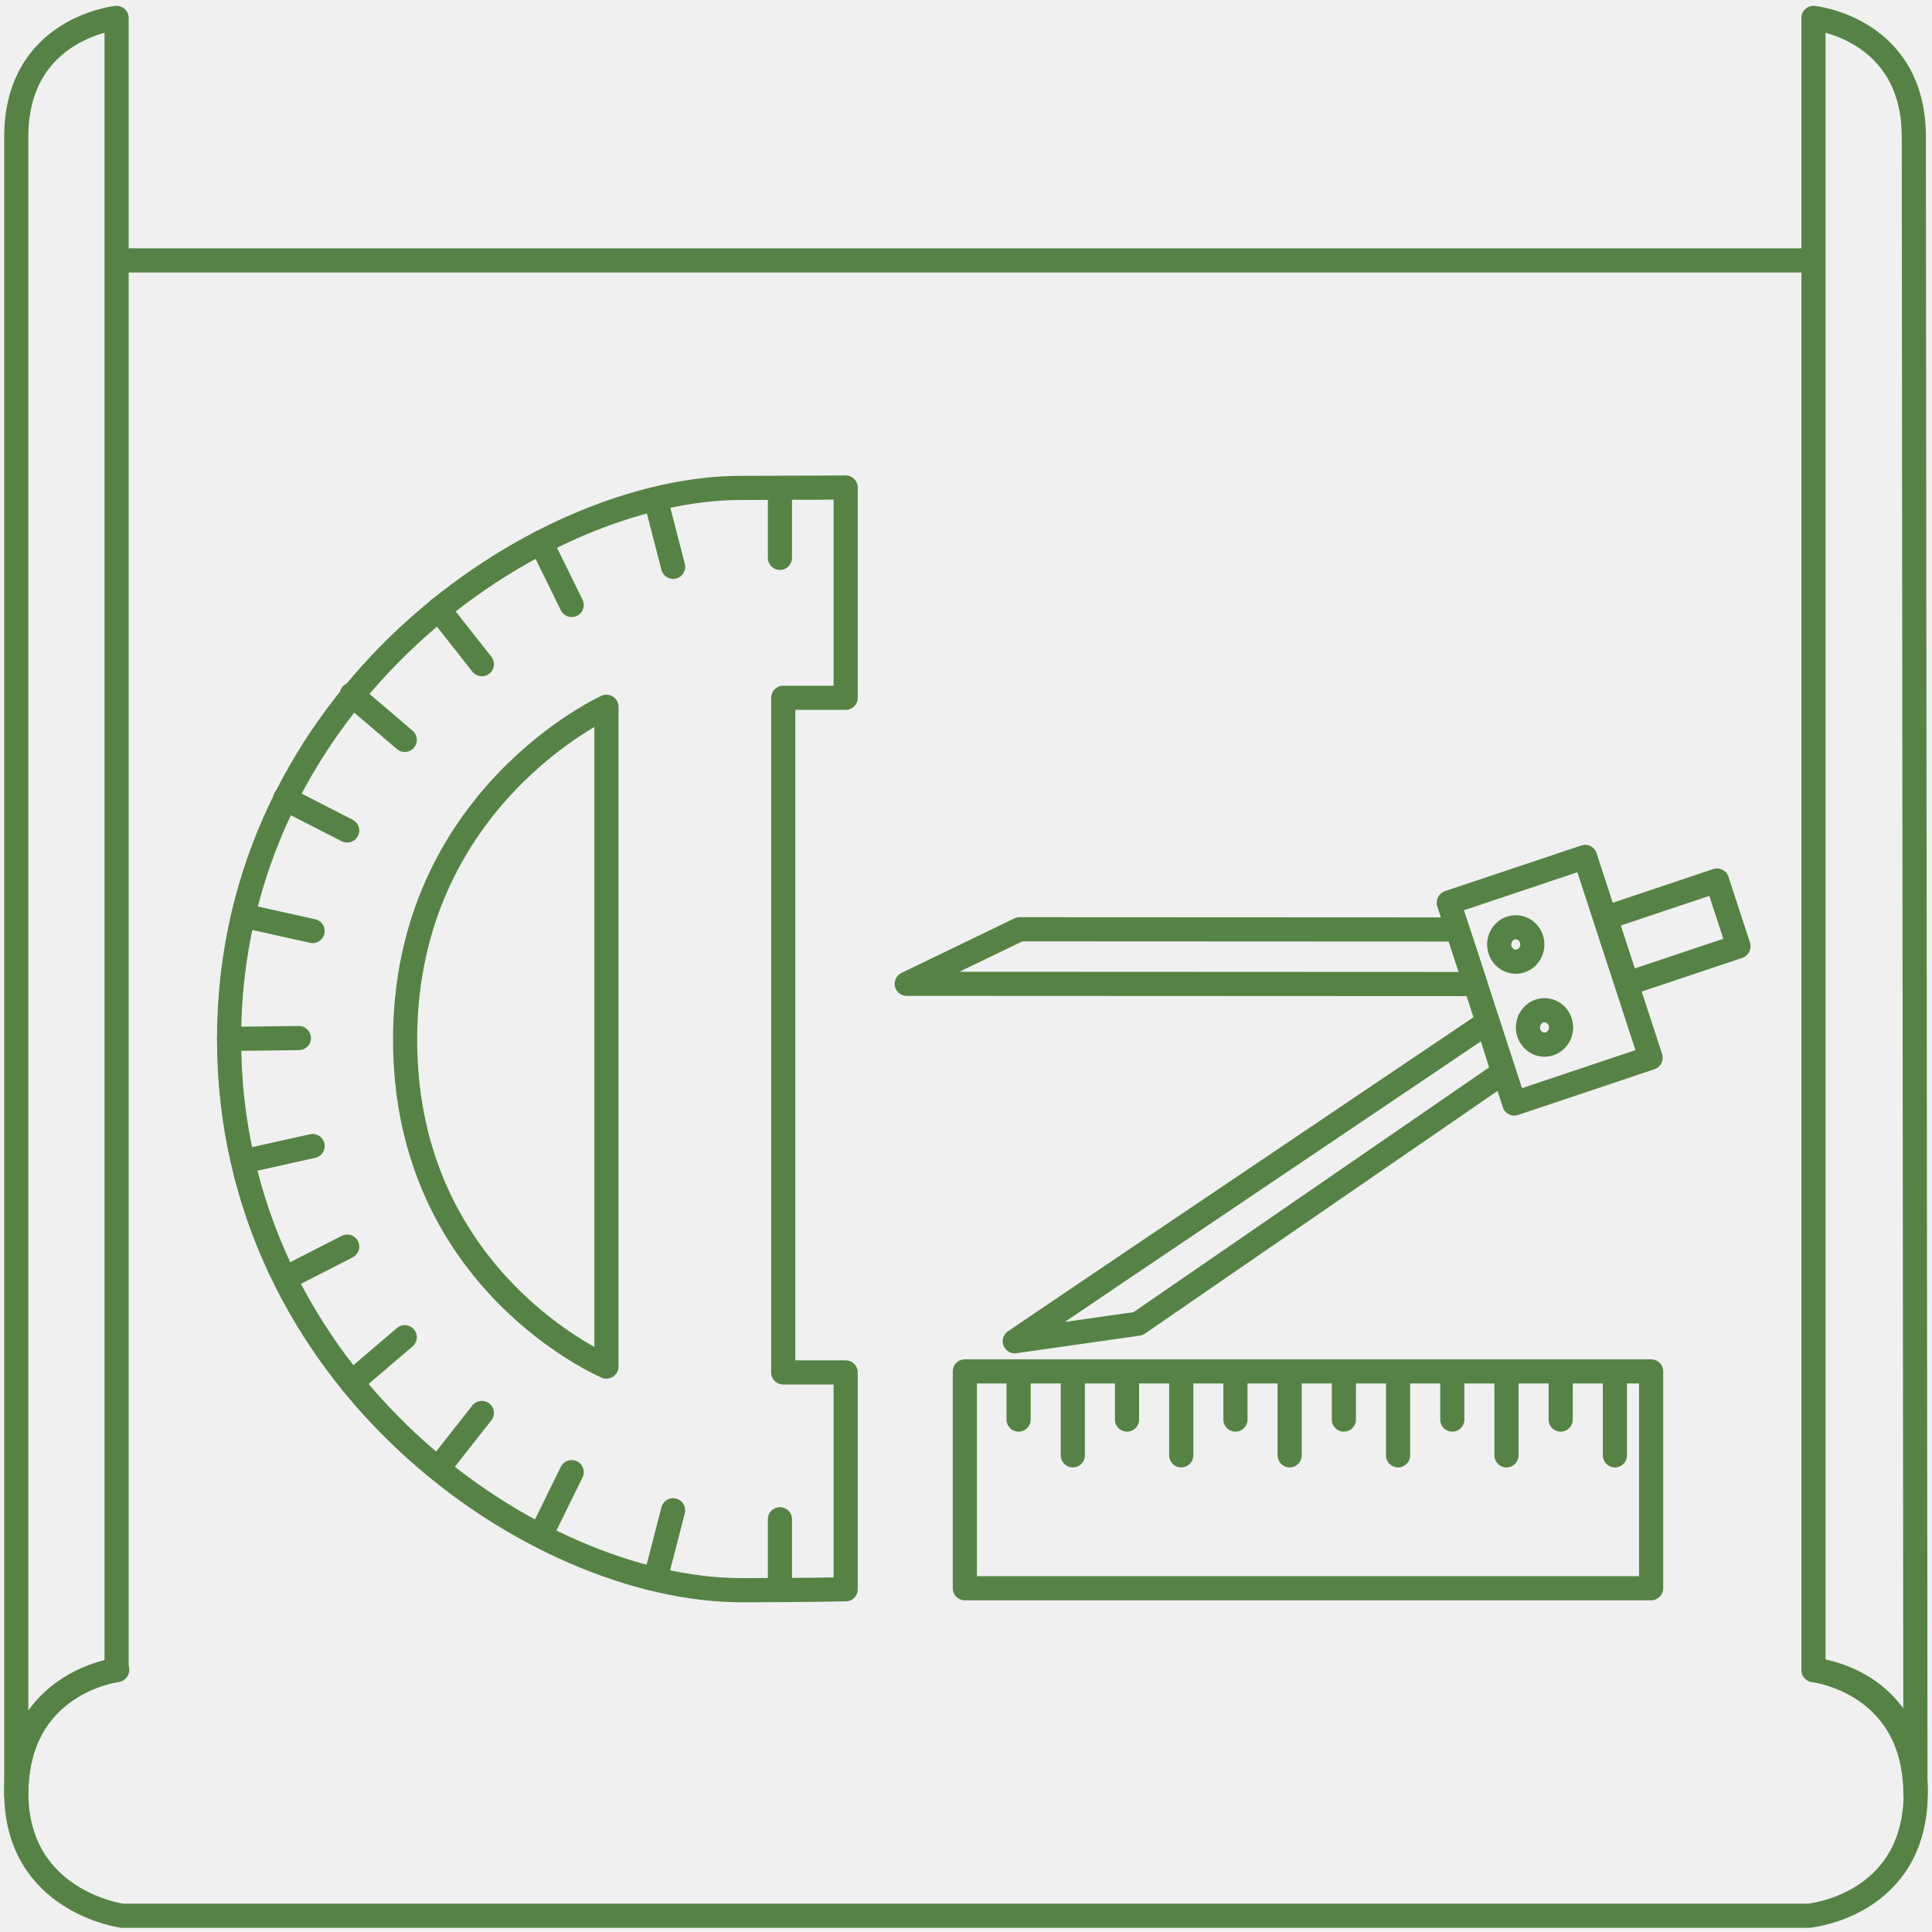
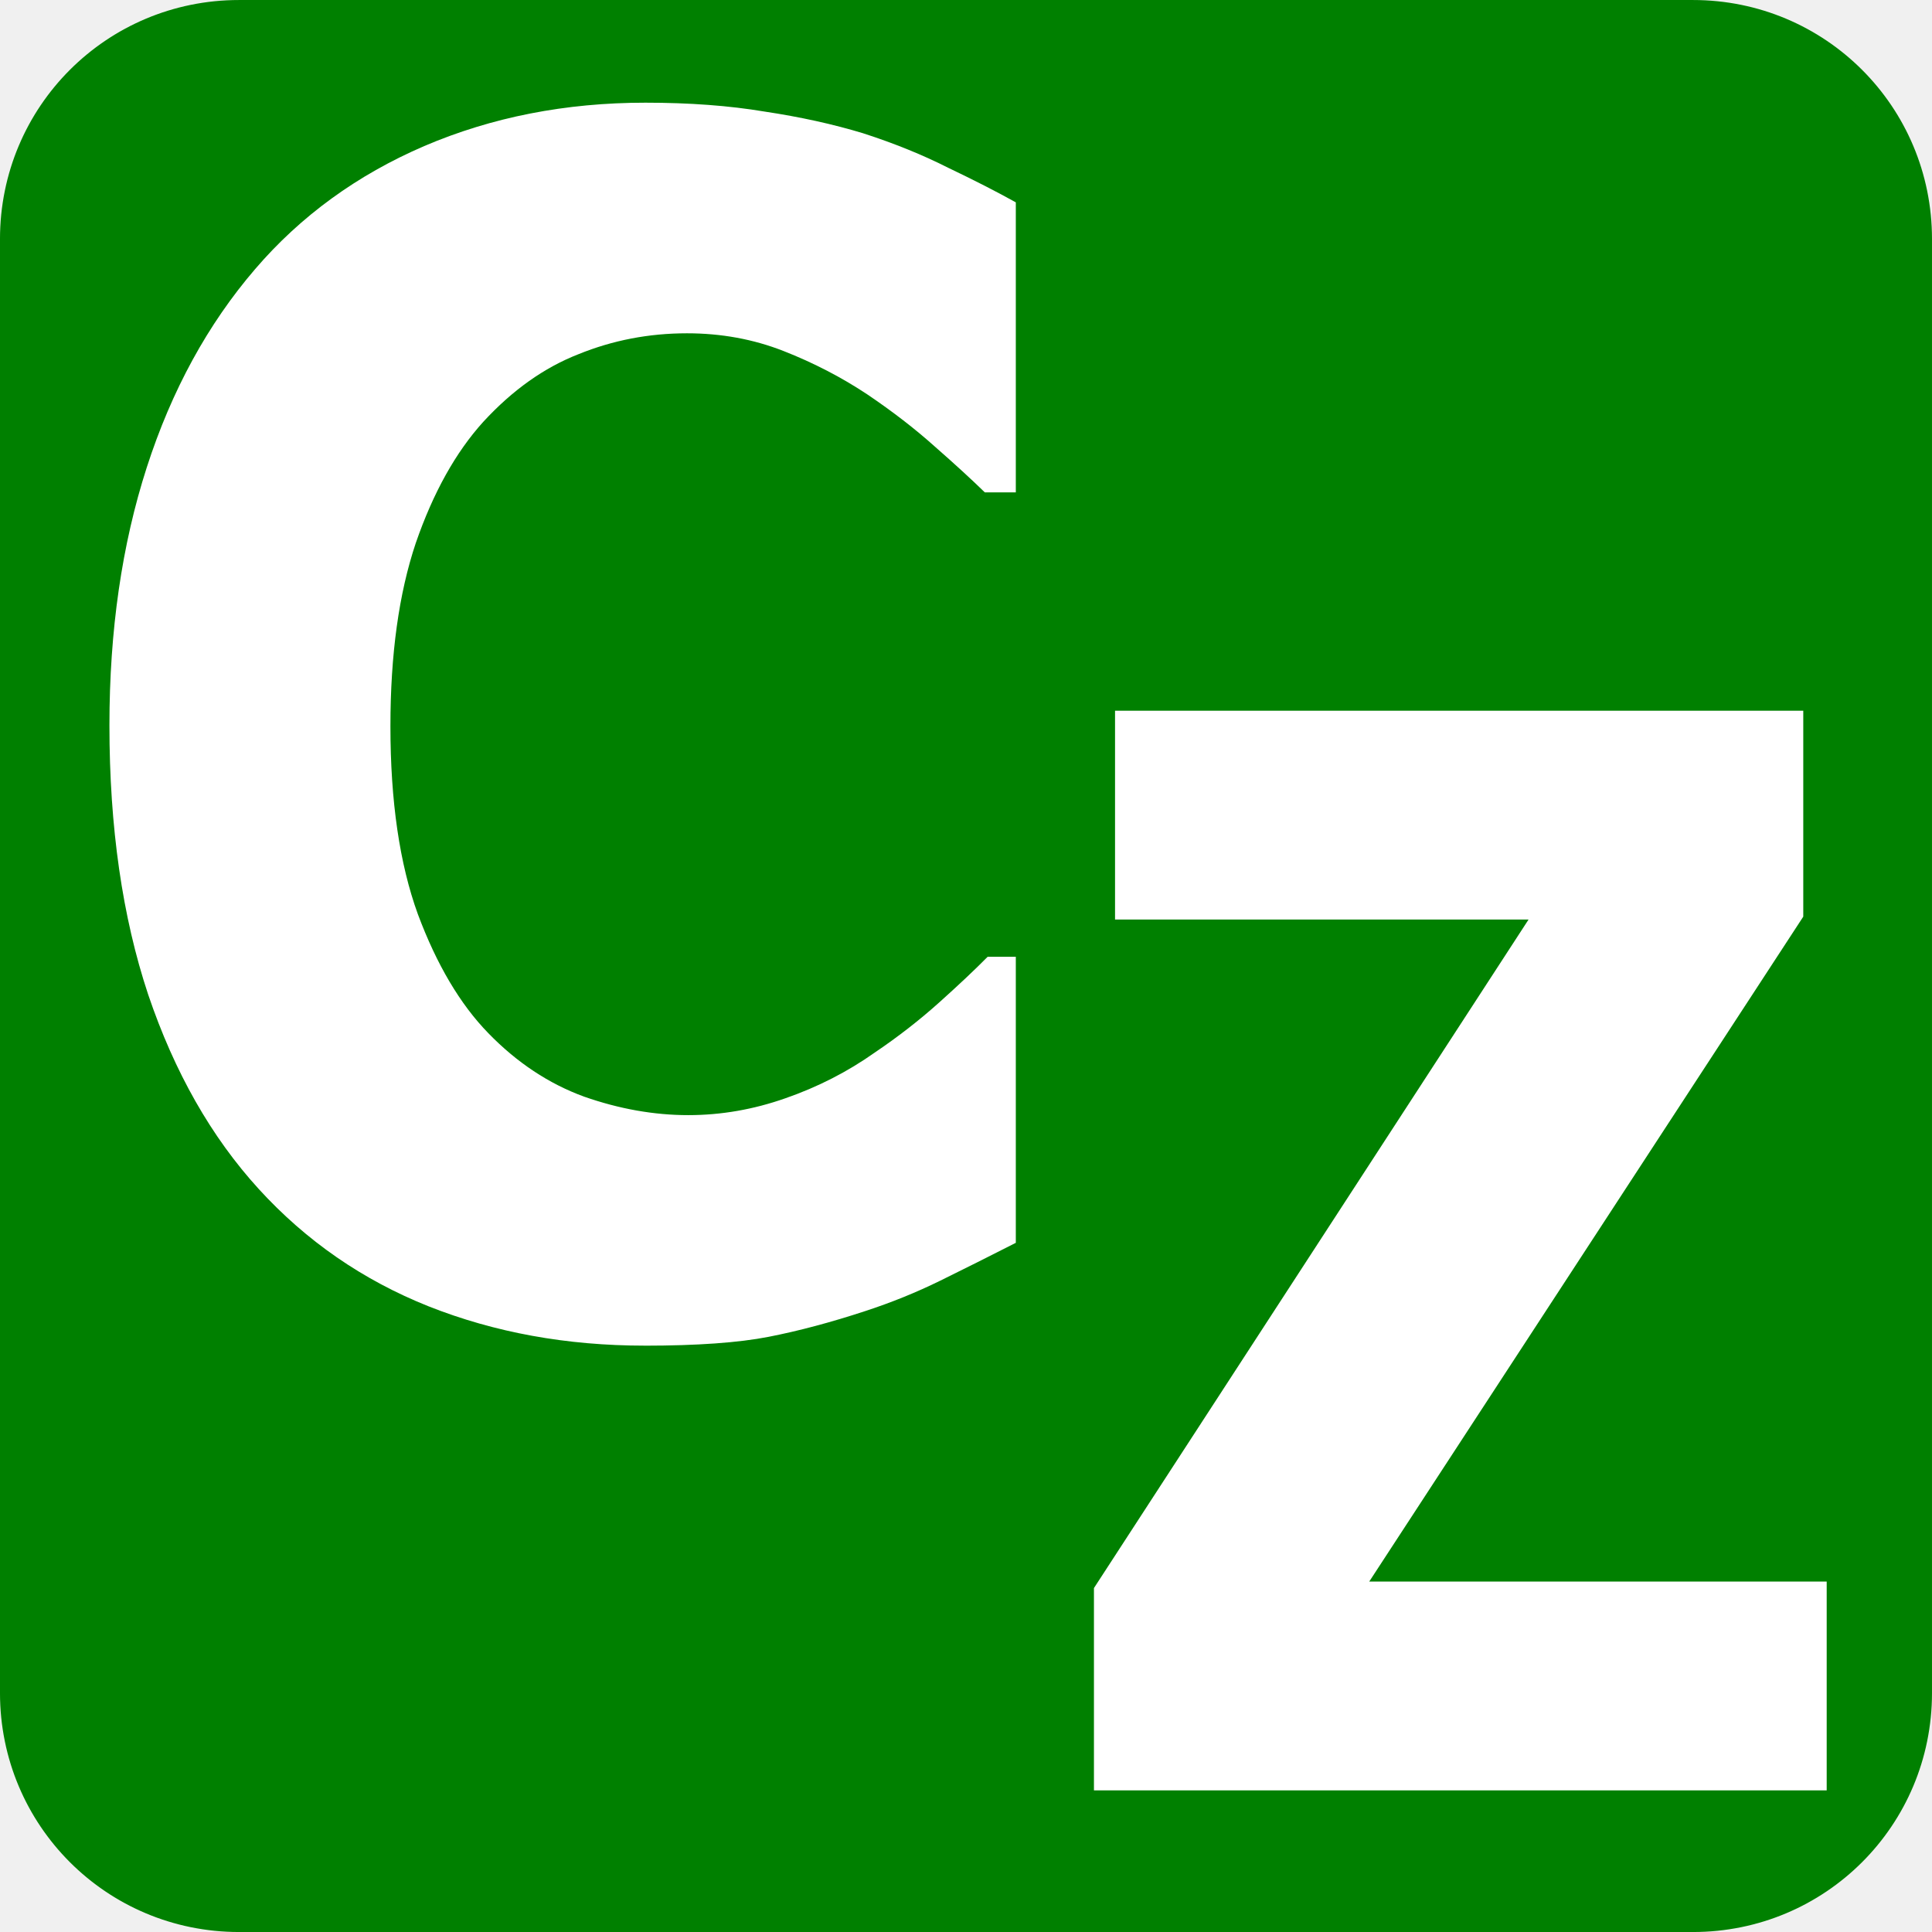
- <svg xmlns="http://www.w3.org/2000/svg" width="160" height="160" viewBox="0 0 160 160" id="svg2" version="1.1">
-   <defs id="defs4" />
-   <g id="layer1" transform="translate(0,-892.3622)" />
-   <g id="layer2" transform="translate(0,-892.3622)">
-     <path style="fill:none;fill-rule:evenodd;stroke:#568345;stroke-width:2;stroke-linecap:round;stroke-linejoin:round;stroke-miterlimit:4;stroke-dasharray:none;stroke-opacity:1" d="m 70.034,932.736 0,17.414 -5.17,0 0,55.871 5.17,0 0,17.959 c 0,0 -3.634,0.074 -8.637,0.074 -17.156,0 -42.427,-17.453 -42.427,-45.644 0,-28.191 25.479,-45.644 42.427,-45.644 4.316,0 8.637,-0.03 8.637,-0.03 z" id="path4208" />
-     <path style="fill:none;fill-rule:evenodd;stroke:#568345;stroke-width:2;stroke-linecap:round;stroke-linejoin:round;stroke-miterlimit:4;stroke-dasharray:none;stroke-opacity:1" d="m 50.223,950.894 0,54.643 c 0,0 -16.675,-7.055 -16.675,-27.065 0,-20.01 16.675,-27.578 16.675,-27.578 z" id="path4210" />
-     <path style="fill:none;fill-rule:evenodd;stroke:#568345;stroke-width:2;stroke-linecap:round;stroke-linejoin:round;stroke-miterlimit:4;stroke-dasharray:none;stroke-opacity:1" d="m 64.591,932.783 0,5.778" id="path4212" />
-     <path id="path4214" d="m 54.301,933.71 1.444,5.594" style="fill:none;fill-rule:evenodd;stroke:#568345;stroke-width:2;stroke-linecap:round;stroke-linejoin:round;stroke-miterlimit:4;stroke-dasharray:none;stroke-opacity:1" />
-     <path style="fill:none;fill-rule:evenodd;stroke:#568345;stroke-width:2;stroke-linecap:round;stroke-linejoin:round;stroke-miterlimit:4;stroke-dasharray:none;stroke-opacity:1" d="m 44.796,937.279 2.548,5.185" id="path4216" />
-     <path id="path4218" d="m 36.331,942.824 3.572,4.541" style="fill:none;fill-rule:evenodd;stroke:#568345;stroke-width:2;stroke-linecap:round;stroke-linejoin:round;stroke-miterlimit:4;stroke-dasharray:none;stroke-opacity:1" />
-     <path style="fill:none;fill-rule:evenodd;stroke:#568345;stroke-width:2;stroke-linecap:round;stroke-linejoin:round;stroke-miterlimit:4;stroke-dasharray:none;stroke-opacity:1" d="m 29.125,949.886 4.395,3.75" id="path4220" />
-     <path id="path4222" d="m 23.609,958.508 5.143,2.633" style="fill:none;fill-rule:evenodd;stroke:#568345;stroke-width:2;stroke-linecap:round;stroke-linejoin:round;stroke-miterlimit:4;stroke-dasharray:none;stroke-opacity:1" />
-     <path style="fill:none;fill-rule:evenodd;stroke:#568345;stroke-width:2;stroke-linecap:round;stroke-linejoin:round;stroke-miterlimit:4;stroke-dasharray:none;stroke-opacity:1" d="m 20.249,968.213 5.64,1.254" id="path4224" />
-     <path id="path4226" d="m 18.974,978.397 5.777,-0.066" style="fill:none;fill-rule:evenodd;stroke:#568345;stroke-width:2;stroke-linecap:round;stroke-linejoin:round;stroke-miterlimit:4;stroke-dasharray:none;stroke-opacity:1" />
-     <path id="path4228" d="m 64.591,1023.958 0,-5.778" style="fill:none;fill-rule:evenodd;stroke:#568345;stroke-width:2;stroke-linecap:round;stroke-linejoin:round;stroke-miterlimit:4;stroke-dasharray:none;stroke-opacity:1" />
-     <path style="fill:none;fill-rule:evenodd;stroke:#568345;stroke-width:2;stroke-linecap:round;stroke-linejoin:round;stroke-miterlimit:4;stroke-dasharray:none;stroke-opacity:1" d="m 54.301,1023.032 1.444,-5.594" id="path4230" />
-     <path id="path4232" d="m 44.796,1019.462 2.548,-5.185" style="fill:none;fill-rule:evenodd;stroke:#568345;stroke-width:2;stroke-linecap:round;stroke-linejoin:round;stroke-miterlimit:4;stroke-dasharray:none;stroke-opacity:1" />
-     <path style="fill:none;fill-rule:evenodd;stroke:#568345;stroke-width:2;stroke-linecap:round;stroke-linejoin:round;stroke-miterlimit:4;stroke-dasharray:none;stroke-opacity:1" d="m 36.331,1013.917 3.572,-4.541" id="path4234" />
-     <path id="path4236" d="m 29.125,1006.855 4.395,-3.75" style="fill:none;fill-rule:evenodd;stroke:#568345;stroke-width:2;stroke-linecap:round;stroke-linejoin:round;stroke-miterlimit:4;stroke-dasharray:none;stroke-opacity:1" />
-     <path style="fill:none;fill-rule:evenodd;stroke:#568345;stroke-width:2;stroke-linecap:round;stroke-linejoin:round;stroke-miterlimit:4;stroke-dasharray:none;stroke-opacity:1" d="m 23.609,998.234 5.143,-2.633" id="path4238" />
-     <path id="path4240" d="m 20.249,988.528 5.64,-1.254" style="fill:none;fill-rule:evenodd;stroke:#568345;stroke-width:2;stroke-linecap:round;stroke-linejoin:round;stroke-miterlimit:4;stroke-dasharray:none;stroke-opacity:1" />
-     <path style="opacity:1;fill:none;fill-opacity:1;stroke:#568345;stroke-width:2;stroke-linecap:round;stroke-linejoin:round;stroke-miterlimit:4;stroke-dasharray:none;stroke-dashoffset:0;stroke-opacity:1" d="m 120.698,969.339 1.489,4.518 -37.789,-0.017 -9.307,-0.004 9.345,-4.514 z" id="rect4263" />
-     <path id="path4266" d="m 124.495,981.165 -1.296,-4.143 -31.452,21.2 -7.708,5.216 10.211,-1.454 z" style="opacity:1;fill:none;fill-opacity:1;stroke:#568345;stroke-width:2;stroke-linecap:round;stroke-linejoin:round;stroke-miterlimit:4;stroke-dasharray:none;stroke-dashoffset:0;stroke-opacity:1" />
-     <rect style="opacity:1;fill:none;fill-opacity:1;stroke:#568345;stroke-width:2;stroke-linecap:round;stroke-linejoin:round;stroke-miterlimit:4;stroke-dasharray:none;stroke-dashoffset:0;stroke-opacity:1" id="rect4268" width="17.499" height="11.907" x="955.144" y="174.125" transform="matrix(0.3102884,0.9506425,-0.9481746,0.3177497,0,0)" />
-     <rect style="opacity:1;fill:none;fill-opacity:1;stroke:#568345;stroke-width:2;stroke-linecap:round;stroke-linejoin:round;stroke-miterlimit:4;stroke-dasharray:none;stroke-dashoffset:0;stroke-opacity:1" id="rect4270" width="5.737" height="9.727" x="960.471" y="164.345" transform="matrix(0.3102884,0.9506425,-0.9481746,0.3177497,0,0)" />
-     <path style="opacity:1;fill:none;fill-opacity:1;stroke:#568345;stroke-width:2;stroke-linecap:round;stroke-linejoin:round;stroke-miterlimit:4;stroke-dasharray:none;stroke-dashoffset:0;stroke-opacity:1" id="path4308" d="m 126.9,970.557 a 1.371,1.426 0 0 1 -1.348,1.449 1.371,1.426 0 0 1 -1.393,-1.402 1.371,1.426 0 0 1 1.347,-1.449 1.371,1.426 0 0 1 1.394,1.401" />
-     <path d="m 129.28,977.426 a 1.371,1.426 0 0 1 -1.348,1.449 1.371,1.426 0 0 1 -1.393,-1.402 1.371,1.426 0 0 1 1.347,-1.449 1.371,1.426 0 0 1 1.394,1.401" id="path4310" style="opacity:1;fill:none;fill-opacity:1;stroke:#568345;stroke-width:2;stroke-linecap:round;stroke-linejoin:round;stroke-miterlimit:4;stroke-dasharray:none;stroke-dashoffset:0;stroke-opacity:1" />
-     <rect style="opacity:1;fill:none;fill-opacity:1;stroke:#568345;stroke-width:2;stroke-linecap:round;stroke-linejoin:round;stroke-miterlimit:4;stroke-dasharray:none;stroke-dashoffset:0;stroke-opacity:1" id="rect4261" width="56.836" height="17.958" x="79.904" y="1005.935" />
-     <path style="fill:none;fill-rule:evenodd;stroke:#568345;stroke-width:2;stroke-linecap:round;stroke-linejoin:round;stroke-miterlimit:4;stroke-dasharray:none;stroke-opacity:1" d="m 88.846,1006.782 0,6.106" id="path4312" />
-     <path id="path4314" d="m 97.825,1006.782 0,6.106" style="fill:none;fill-rule:evenodd;stroke:#568345;stroke-width:2;stroke-linecap:round;stroke-linejoin:round;stroke-miterlimit:4;stroke-dasharray:none;stroke-opacity:1" />
-     <path style="fill:none;fill-rule:evenodd;stroke:#568345;stroke-width:2;stroke-linecap:round;stroke-linejoin:round;stroke-miterlimit:4;stroke-dasharray:none;stroke-opacity:1" d="m 106.804,1006.782 0,6.106" id="path4316" />
-     <path id="path4318" d="m 115.783,1006.782 0,6.106" style="fill:none;fill-rule:evenodd;stroke:#568345;stroke-width:2;stroke-linecap:round;stroke-linejoin:round;stroke-miterlimit:4;stroke-dasharray:none;stroke-opacity:1" />
-     <path style="fill:none;fill-rule:evenodd;stroke:#568345;stroke-width:2;stroke-linecap:round;stroke-linejoin:round;stroke-miterlimit:4;stroke-dasharray:none;stroke-opacity:1" d="m 124.761,1006.782 0,6.106" id="path4320" />
-     <path id="path4322" d="m 133.74,1006.782 0,6.106" style="fill:none;fill-rule:evenodd;stroke:#568345;stroke-width:2;stroke-linecap:round;stroke-linejoin:round;stroke-miterlimit:4;stroke-dasharray:none;stroke-opacity:1" />
-     <path id="path4328" d="m 84.357,1006.782 0,3.143" style="fill:none;fill-rule:evenodd;stroke:#568345;stroke-width:2;stroke-linecap:round;stroke-linejoin:round;stroke-miterlimit:4;stroke-dasharray:none;stroke-opacity:1" />
-     <path style="fill:none;fill-rule:evenodd;stroke:#568345;stroke-width:2;stroke-linecap:round;stroke-linejoin:round;stroke-miterlimit:4;stroke-dasharray:none;stroke-opacity:1" d="m 93.335,1006.782 0,3.143" id="path4330" />
-     <path id="path4332" d="m 102.314,1006.782 0,3.143" style="fill:none;fill-rule:evenodd;stroke:#568345;stroke-width:2;stroke-linecap:round;stroke-linejoin:round;stroke-miterlimit:4;stroke-dasharray:none;stroke-opacity:1" />
-     <path style="fill:none;fill-rule:evenodd;stroke:#568345;stroke-width:2;stroke-linecap:round;stroke-linejoin:round;stroke-miterlimit:4;stroke-dasharray:none;stroke-opacity:1" d="m 111.293,1006.782 0,3.143" id="path4334" />
-     <path id="path4336" d="m 120.272,1006.782 0,3.143" style="fill:none;fill-rule:evenodd;stroke:#568345;stroke-width:2;stroke-linecap:round;stroke-linejoin:round;stroke-miterlimit:4;stroke-dasharray:none;stroke-opacity:1" />
-     <path style="fill:none;fill-rule:evenodd;stroke:#568345;stroke-width:2;stroke-linecap:round;stroke-linejoin:round;stroke-miterlimit:4;stroke-dasharray:none;stroke-opacity:1" d="m 129.251,1006.782 0,3.143" id="path4338" />
-     <path style="fill:none;fill-rule:evenodd;stroke:#568345;stroke-width:2;stroke-linecap:round;stroke-linejoin:round;stroke-miterlimit:4;stroke-dasharray:none;stroke-opacity:1" d="m 9.709,1030.648 c 0,0 -8.362,1.085 -8.362,10.15 0,9.065 8.78,10.218 8.78,10.218 l 139.658,0 c 0,0 8.869,-0.808 8.869,-10.218 0,-9.41 -8.42,-10.15 -8.42,-10.15" id="path4371" />
-     <path style="fill:none;fill-rule:evenodd;stroke:#568345;stroke-width:2;stroke-linecap:round;stroke-linejoin:round;stroke-miterlimit:4;stroke-dasharray:none;stroke-opacity:1" d="m 9.656,893.846 0,136.832 c 0,0 -8.309,0.969 -8.309,10.339 0,-14.722 0,-112.554 0,-137.329 0,-8.994 8.309,-9.842 8.309,-9.842 z" id="path4375" />
-     <path id="path4377" d="m 150.185,893.846 0,136.832 c 0,0 8.444,0.969 8.444,10.339 l -0.135,-137.329 c 0,-8.994 -8.309,-9.842 -8.309,-9.842 z" style="fill:none;fill-rule:evenodd;stroke:#568345;stroke-width:2;stroke-linecap:round;stroke-linejoin:round;stroke-miterlimit:4;stroke-dasharray:none;stroke-opacity:1" />
-     <path style="fill:none;fill-rule:evenodd;stroke:#568345;stroke-width:2;stroke-linecap:round;stroke-linejoin:round;stroke-miterlimit:4;stroke-dasharray:none;stroke-opacity:1" d="m 9.813,913.927 139.841,0" id="path4379" />
+ <svg xmlns="http://www.w3.org/2000/svg" width="170" height="170" version="1.1" viewBox="0 0 159.375 159.375">
+   <g transform="translate(0 -892.99)">
+     <path d="m19.717 894.21h119.94c10.248 0 18.499 8.251 18.499 18.499v119.94c0 10.248-8.251 18.499-18.499 18.499h-119.94c-10.248 0-18.499-8.251-18.499-18.499v-119.94c0-10.248 8.251-18.499 18.499-18.499z" fill="#008000" stroke="#008000" stroke-linecap="round" stroke-linejoin="round" stroke-width="2.437" />
+     <g transform="matrix(2.3796 0 0 2.7149 -63.246 748.3)" fill="#fff" stroke-width="1px" aria-label="C">
+       <path d="m48.927 94.182q-4.053 0-7.495-1.196-3.418-1.196-5.884-3.564-2.466-2.368-3.833-5.908-1.343-3.54-1.343-8.179 0-4.321 1.294-7.837 1.294-3.516 3.76-6.03 2.368-2.417 5.859-3.735 3.516-1.318 7.666-1.318 2.295 0 4.126.269 1.855.244 3.418.659 1.636.464 2.954 1.05 1.343.562 2.344 1.05v8.813h-1.074q-.684-.586-1.733-1.392-1.025-.806-2.344-1.587-1.343-.781-2.905-1.318-1.562-.537-3.345-.537-1.978 0-3.76.635-1.782.61-3.296 2.051-1.44 1.392-2.344 3.687-.879 2.295-.879 5.566 0 3.418.952 5.713.977 2.295 2.441 3.613 1.489 1.343 3.32 1.929 1.831.562 3.613.562 1.709 0 3.369-.513 1.685-.513 3.101-1.392 1.196-.708 2.222-1.514t1.685-1.392h.977v8.691q-1.367.61-2.612 1.147-1.245.537-2.612.928-1.782.513-3.345.781t-4.297.269z" />
+     </g>
+     <g transform="scale(.89877 1.1126)" fill="#fff" aria-label="Z">
+       <path d="m167.66 935.36h-67.254v-14.999l39.89-49.567h-37.954v-15.483h63.168v15.268l-39.836 49.298h41.986z" stroke-width=".996px" />
+     </g>
  </g>
</svg>
